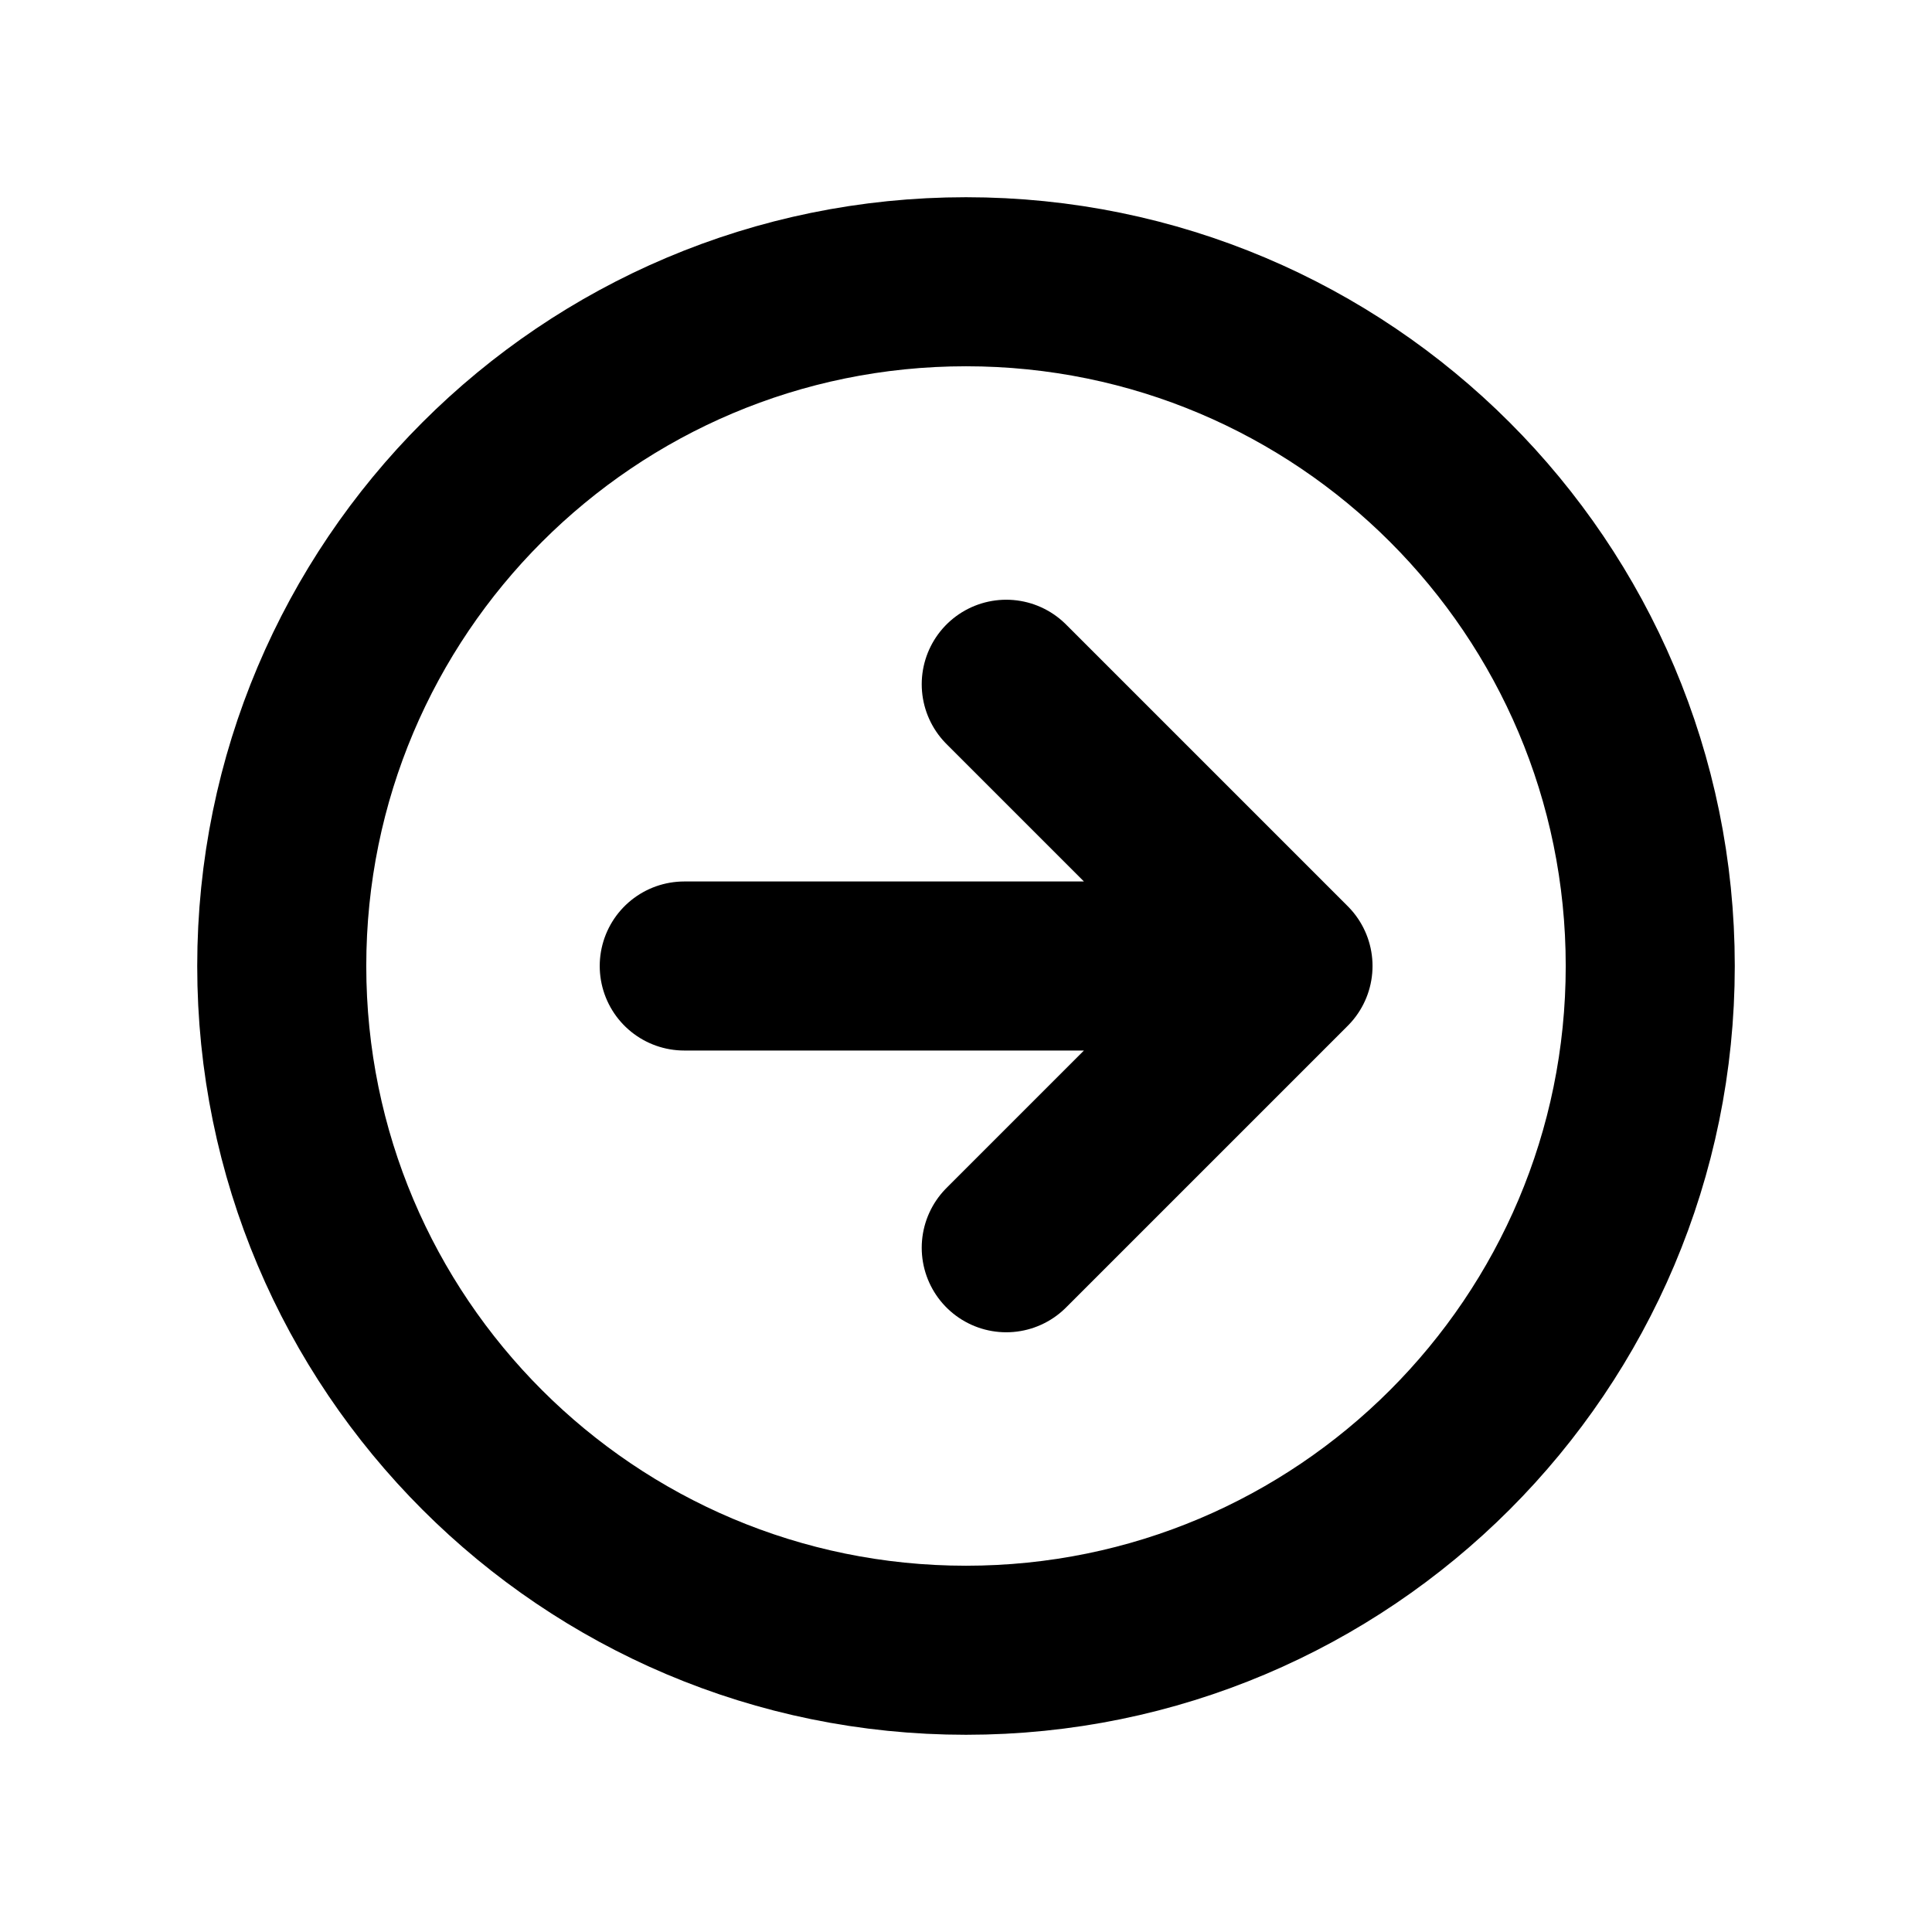
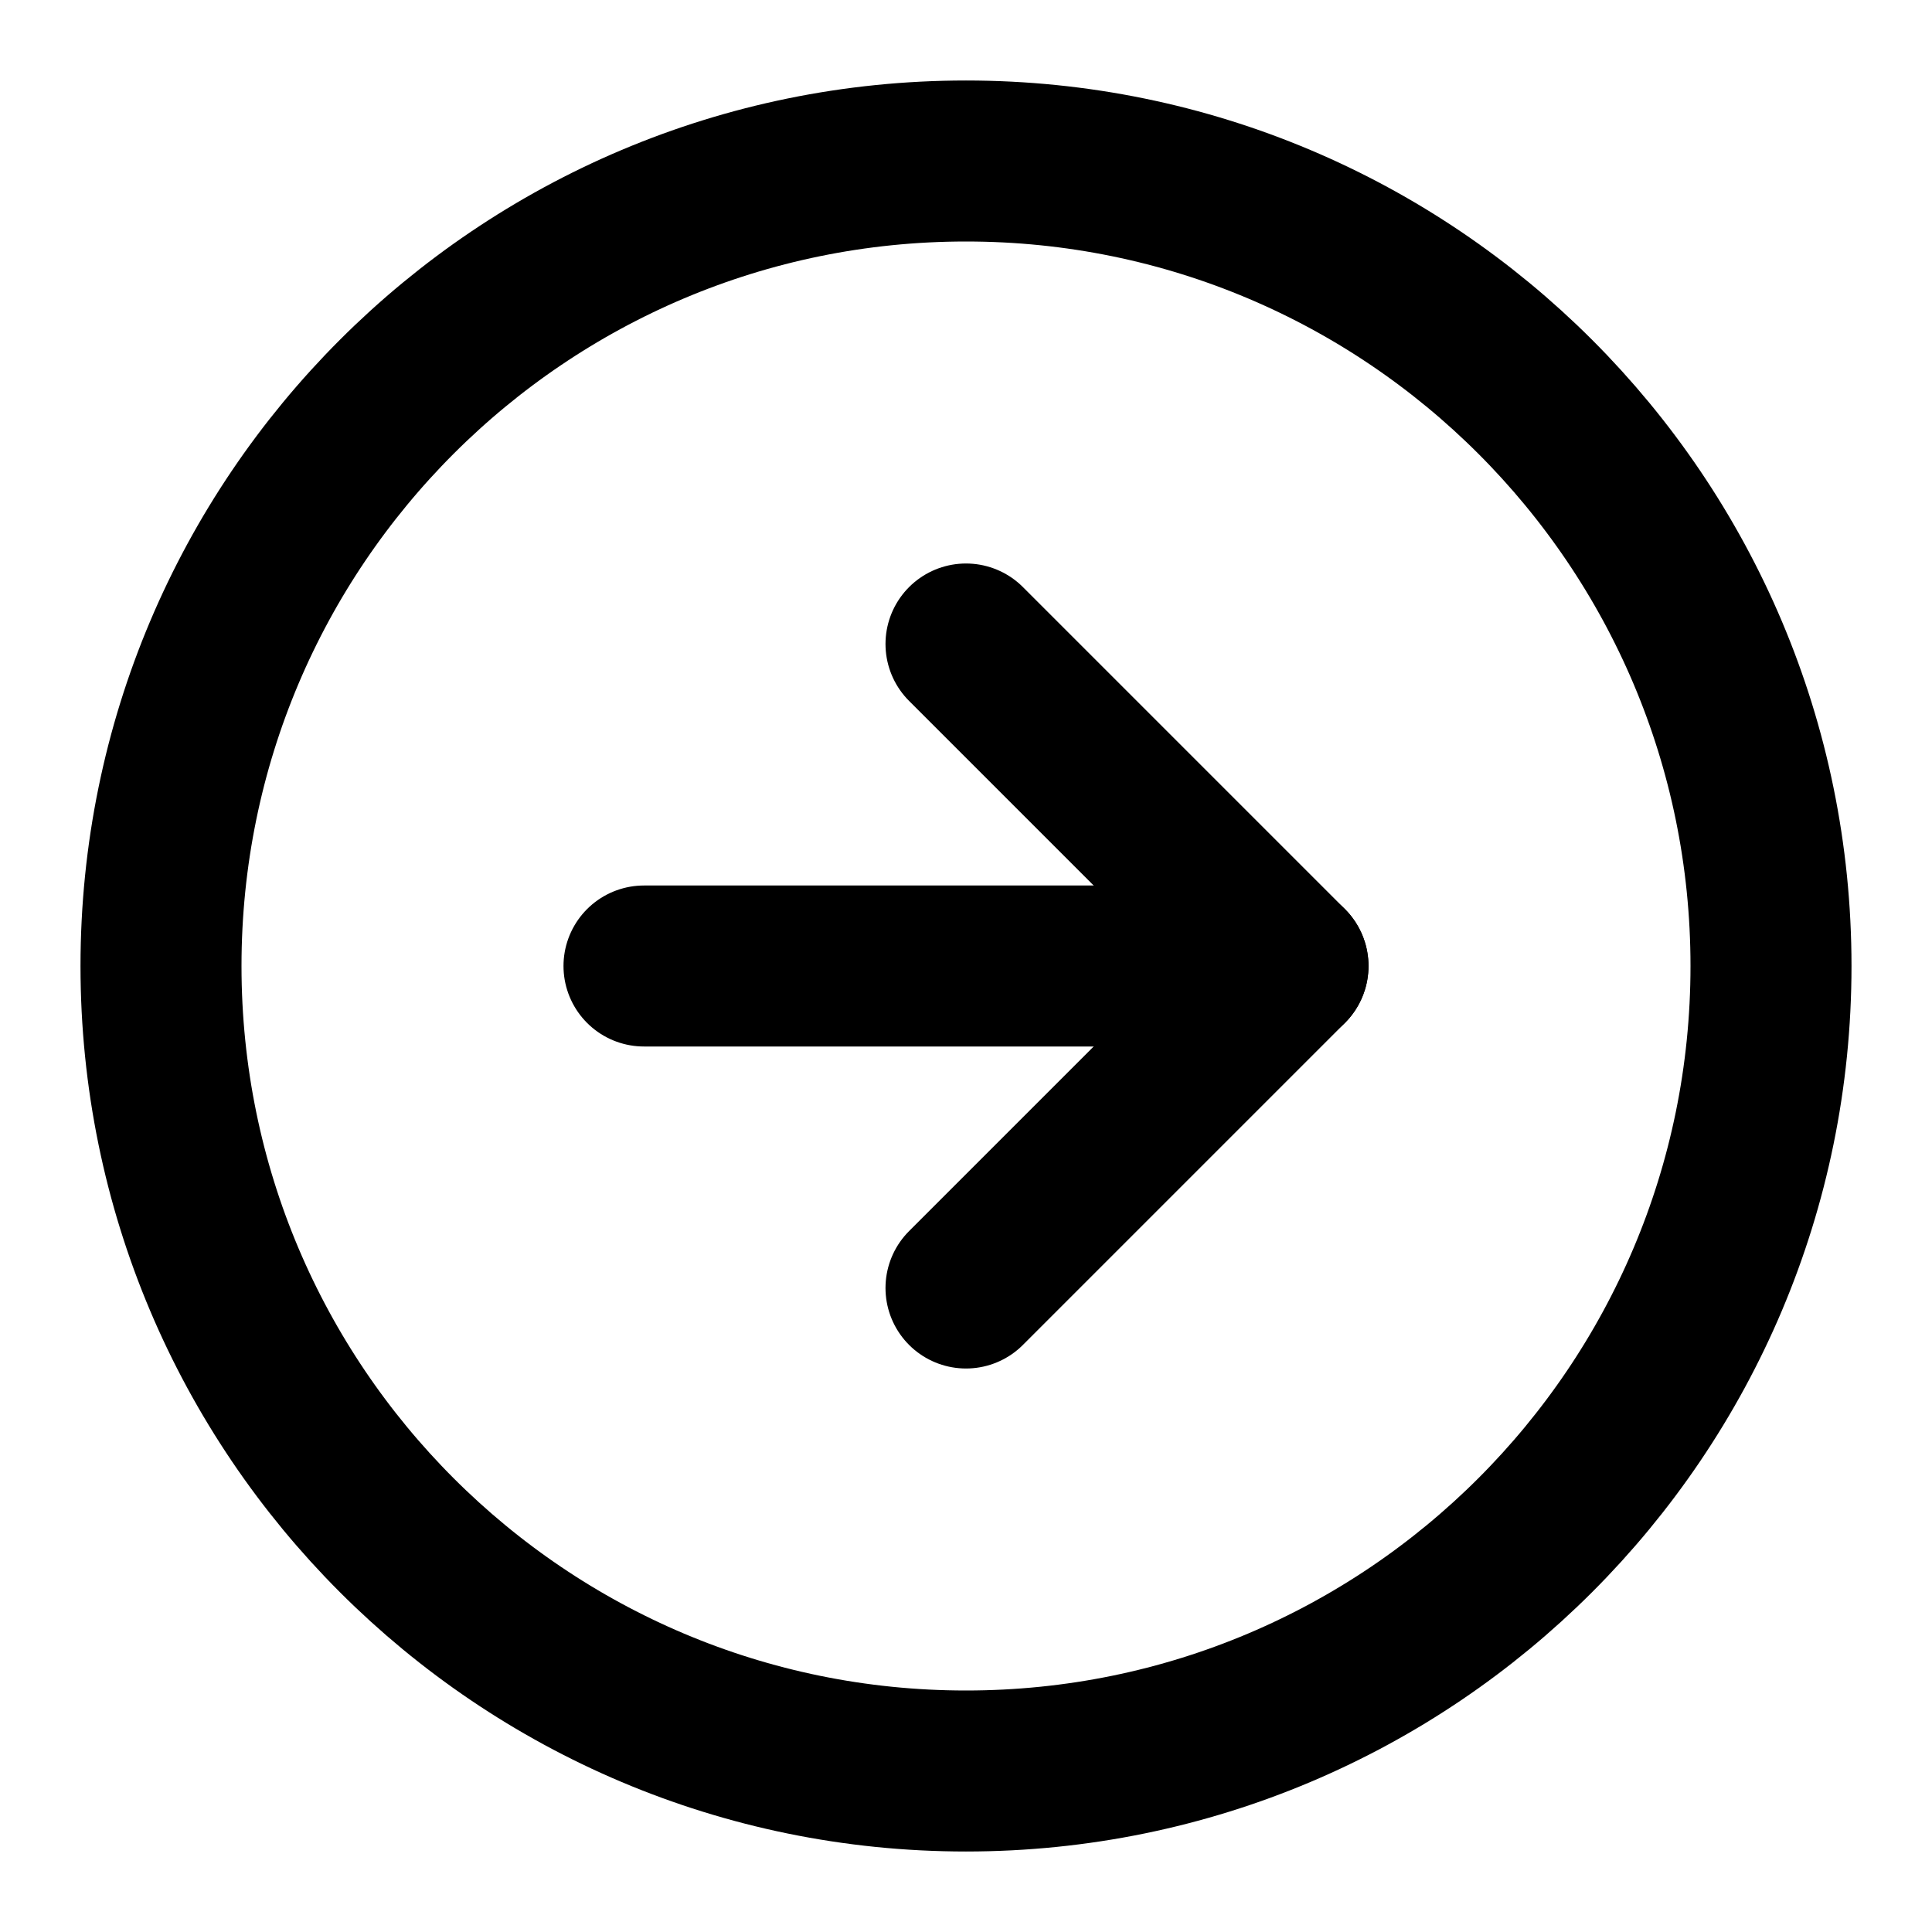
- <svg xmlns="http://www.w3.org/2000/svg" viewBox="0 0 24 24" fill="none" stroke="currentColor" stroke-width="1.4" stroke-linecap="round" stroke-linejoin="round">
-   <g stroke-width="2.1">
-     <circle cx="12" cy="12" r="8.5" />
-     <path d="M8.5 12h7M12.5 8.5L16 12l-3.5 3.5" />
-   </g>
+ <svg xmlns="http://www.w3.org/2000/svg" viewBox="0 0 24 24" fill="none" stroke="currentColor" stroke-width="2" stroke-linecap="round" stroke-linejoin="round">
+   <circle cx="12" cy="12" r="10" />
+   <path d="m12 16 4-4-4-4" />
+   <path d="M8 12h8" />
</svg>
